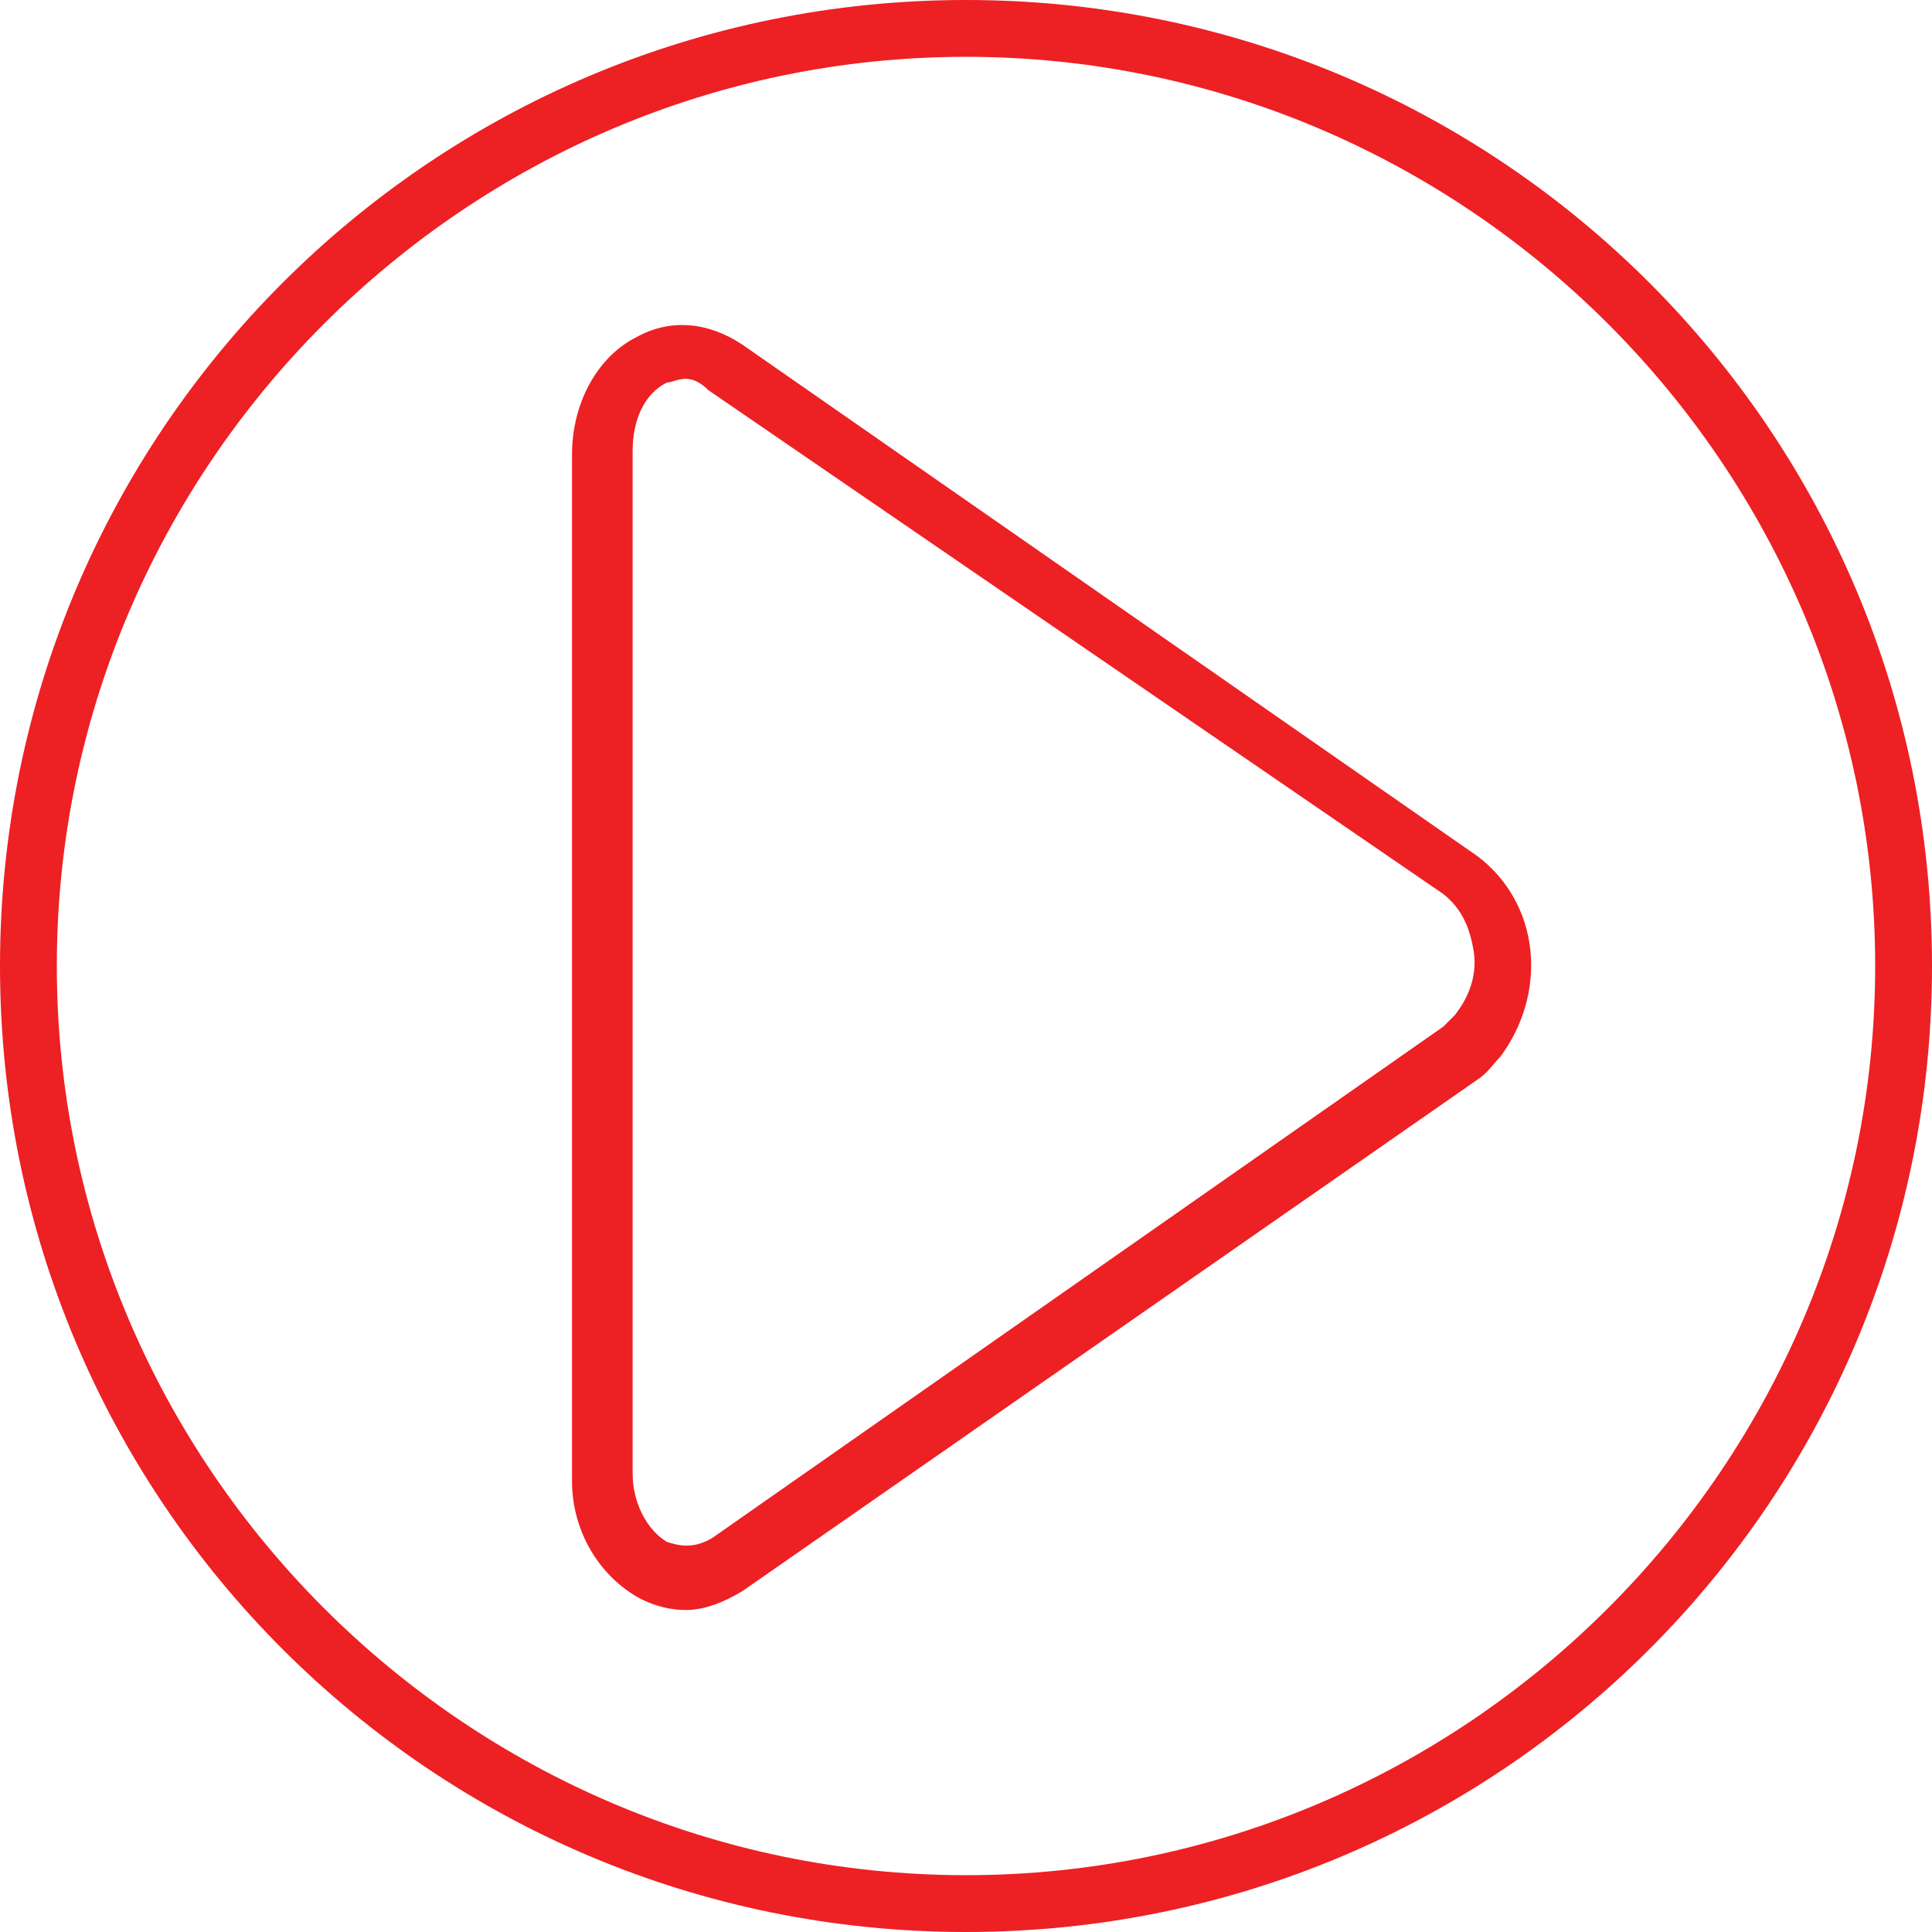
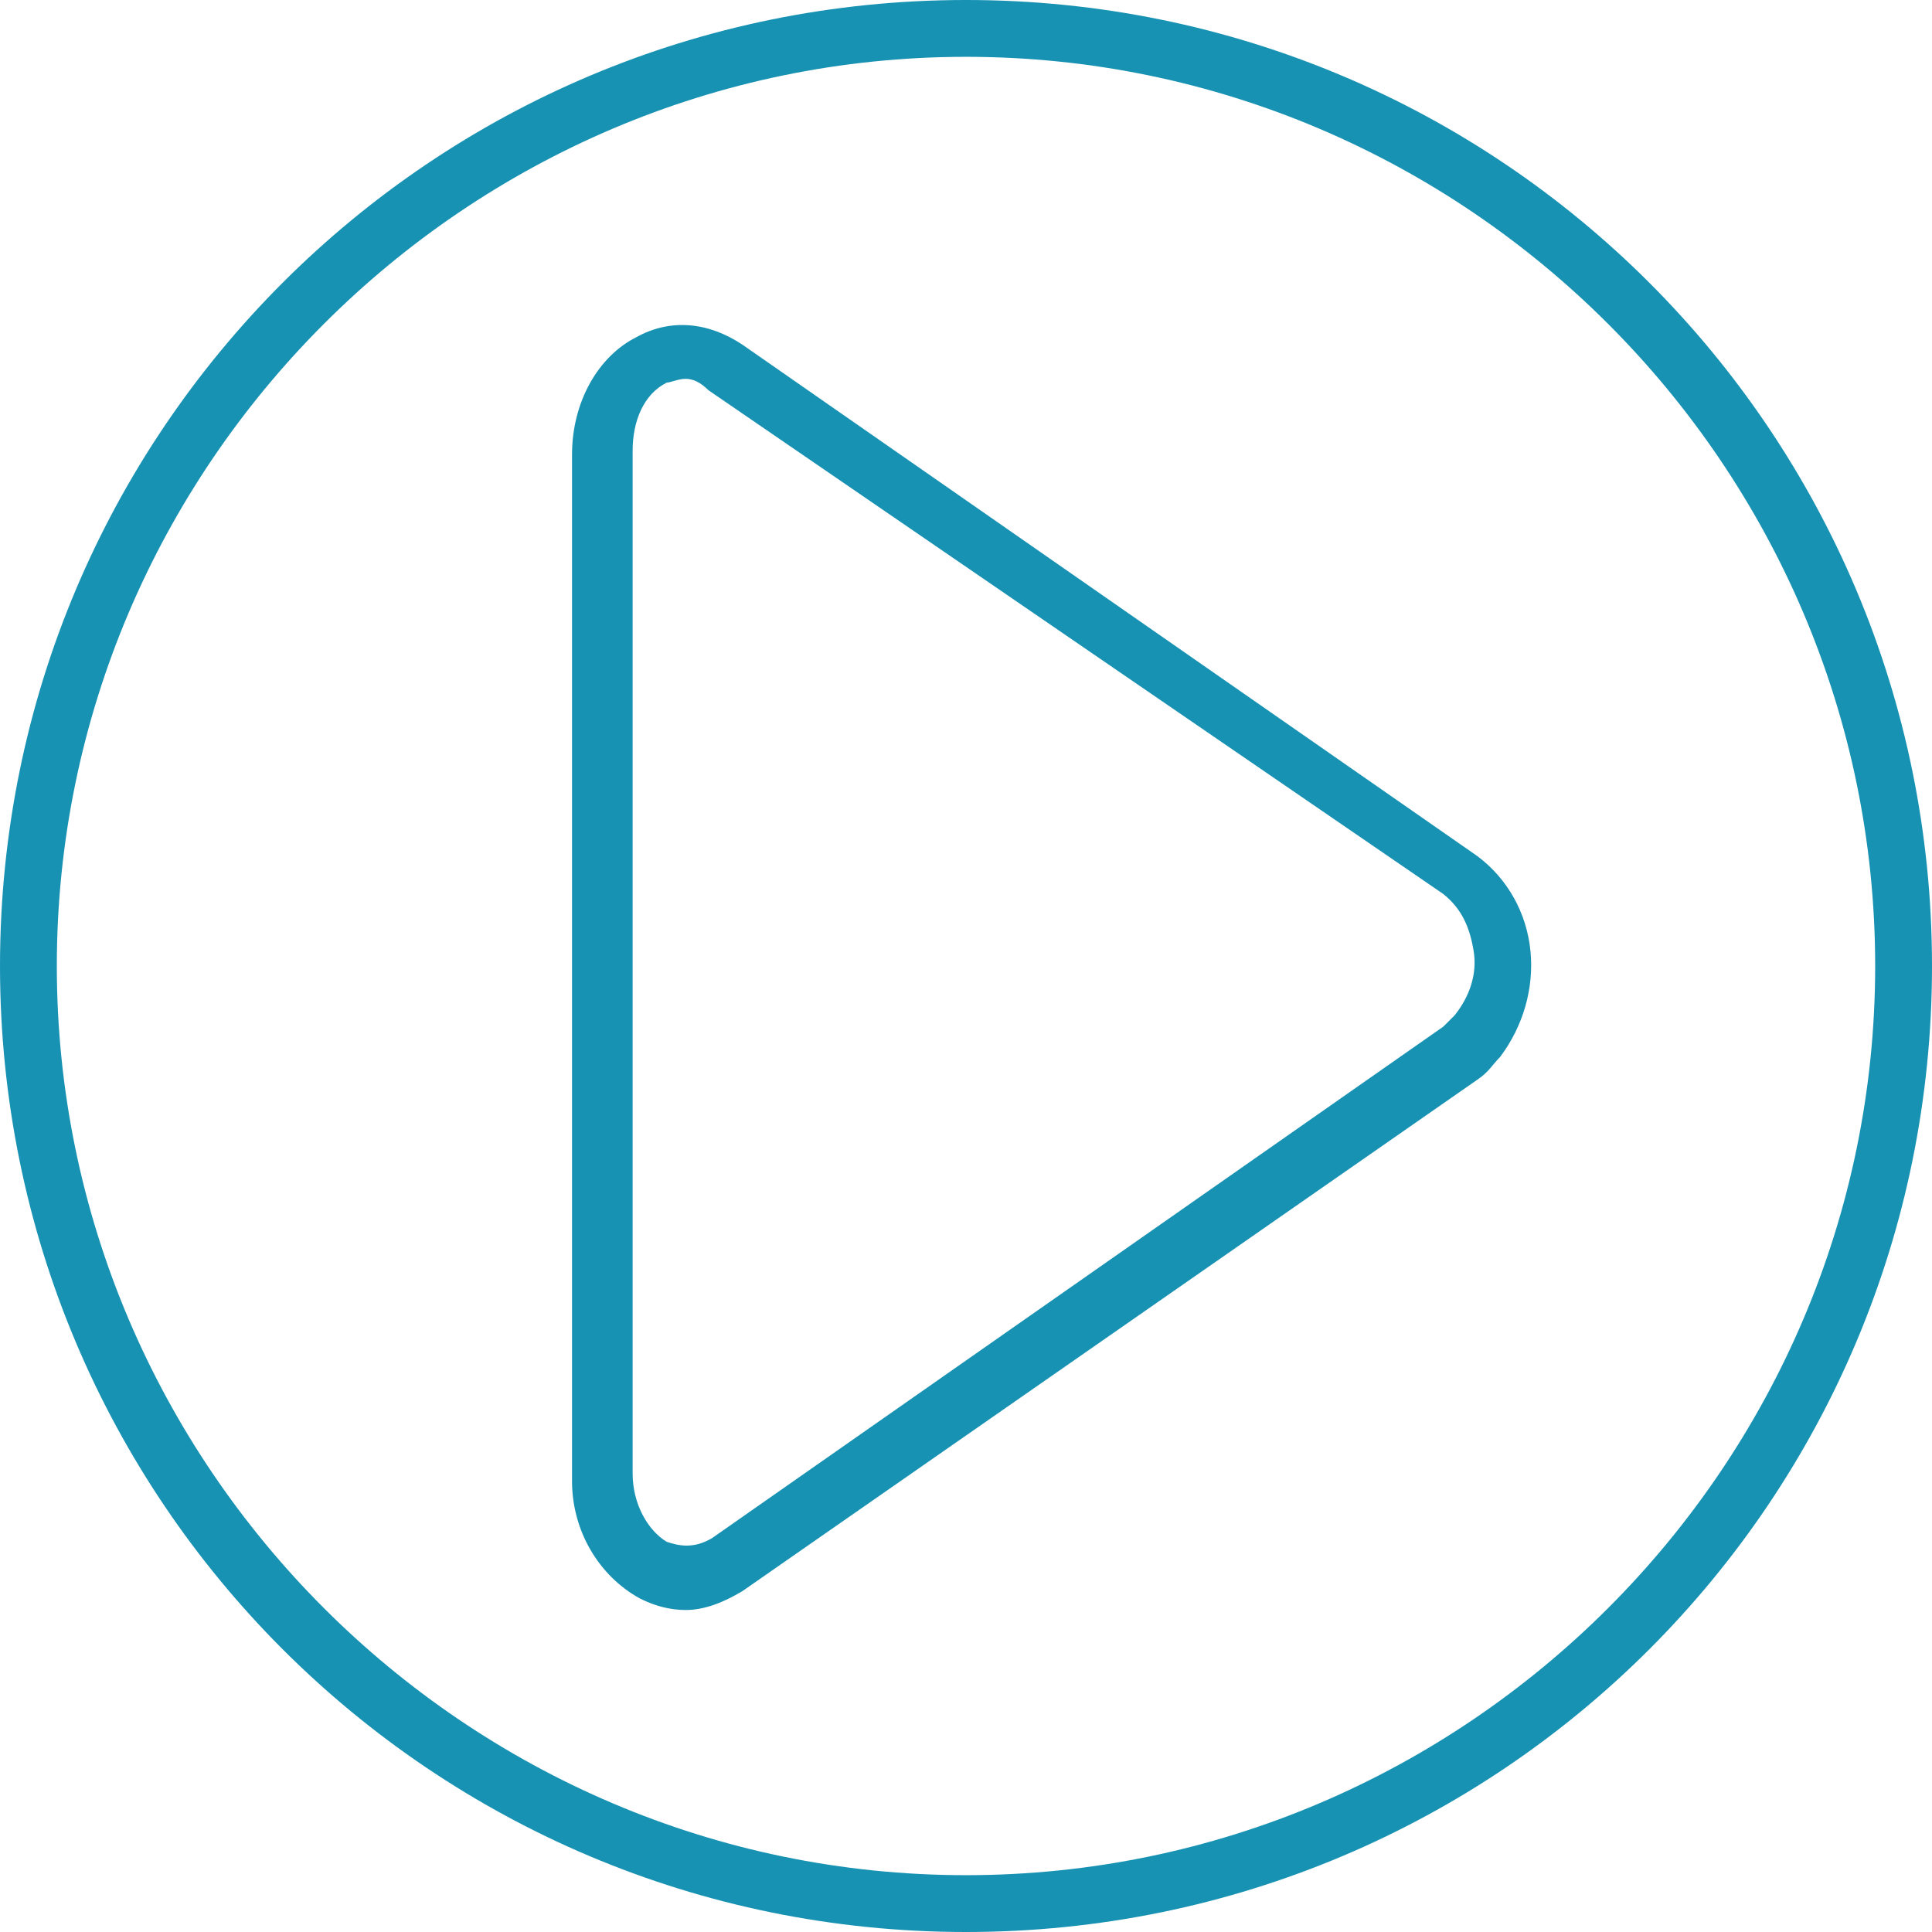
<svg xmlns="http://www.w3.org/2000/svg" version="1.1" id="Layer_1" x="0px" y="0px" viewBox="0 0 51 51" style="enable-background:new 0 0 51 51;" xml:space="preserve">
  <style type="text/css">
- 	.st0{fill:#ED2024;}
+ 	.st0{fill:#1892B3;}
</style>
  <g transform="translate(0)">
    <path class="st0" d="M25.5,51C11.4,51,0,39.6,0,25.5C0,11.4,11.4,0,25.5,0C39.6,0,51,11.4,51,25.5C51,39.6,39.6,51,25.5,51z    M25.5,1.5c-13.2,0-24,10.8-24,24s10.8,24,24,24s24-10.8,24-24S38.7,1.5,25.5,1.5z" />
    <path class="st0" d="M18.1,42.5c-0.4,0-0.8-0.1-1.2-0.3c-1.1-0.6-1.8-1.8-1.8-3.1V12c0-1.4,0.7-2.6,1.7-3.1   c0.9-0.5,1.9-0.4,2.8,0.2L39,22.6c0.8,0.6,1.3,1.5,1.4,2.5c0.1,1-0.2,2-0.8,2.8c-0.2,0.2-0.3,0.4-0.6,0.6L19.6,42   C19.1,42.3,18.6,42.5,18.1,42.5z M18.1,10c-0.2,0-0.4,0.1-0.5,0.1c-0.6,0.3-0.9,1-0.9,1.8v27c0,0.8,0.4,1.5,0.9,1.8   c0.3,0.1,0.7,0.2,1.2-0.1l19.3-13.5c0.1-0.1,0.2-0.2,0.3-0.3c0.4-0.5,0.6-1.1,0.5-1.7c-0.1-0.6-0.3-1.1-0.8-1.5L18.7,10.3   C18.5,10.1,18.3,10,18.1,10z" />
  </g>
</svg>
